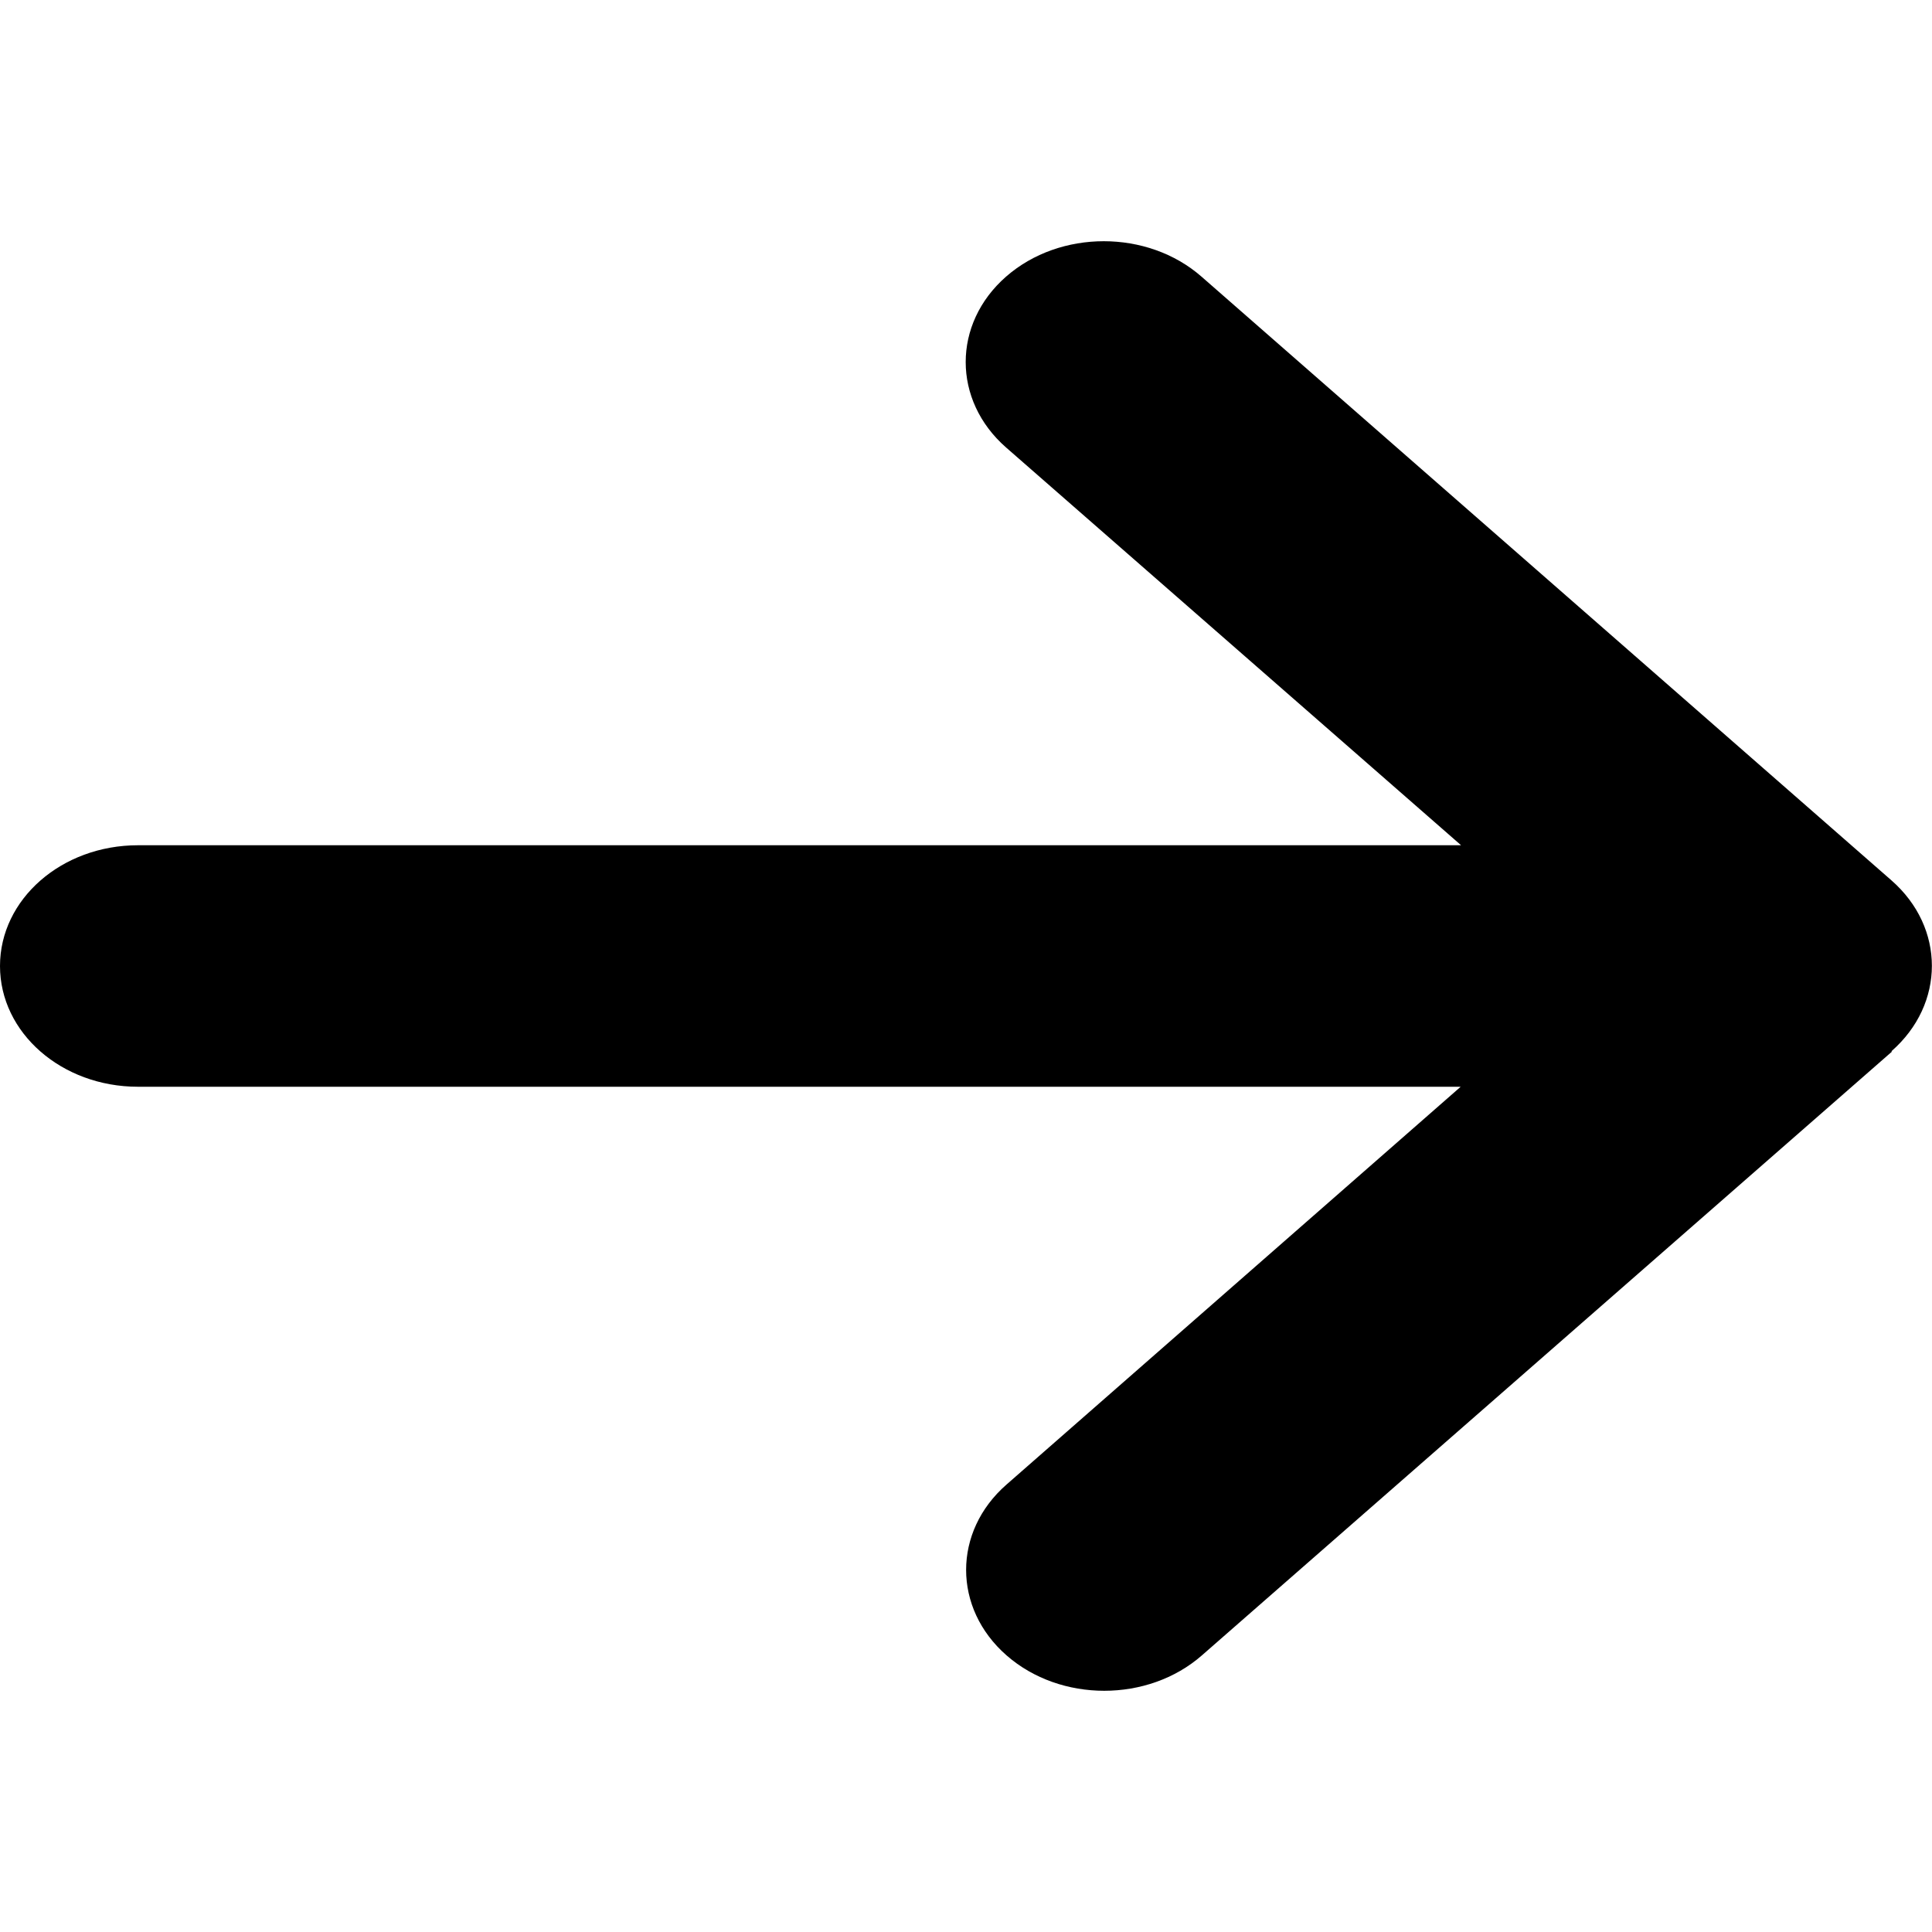
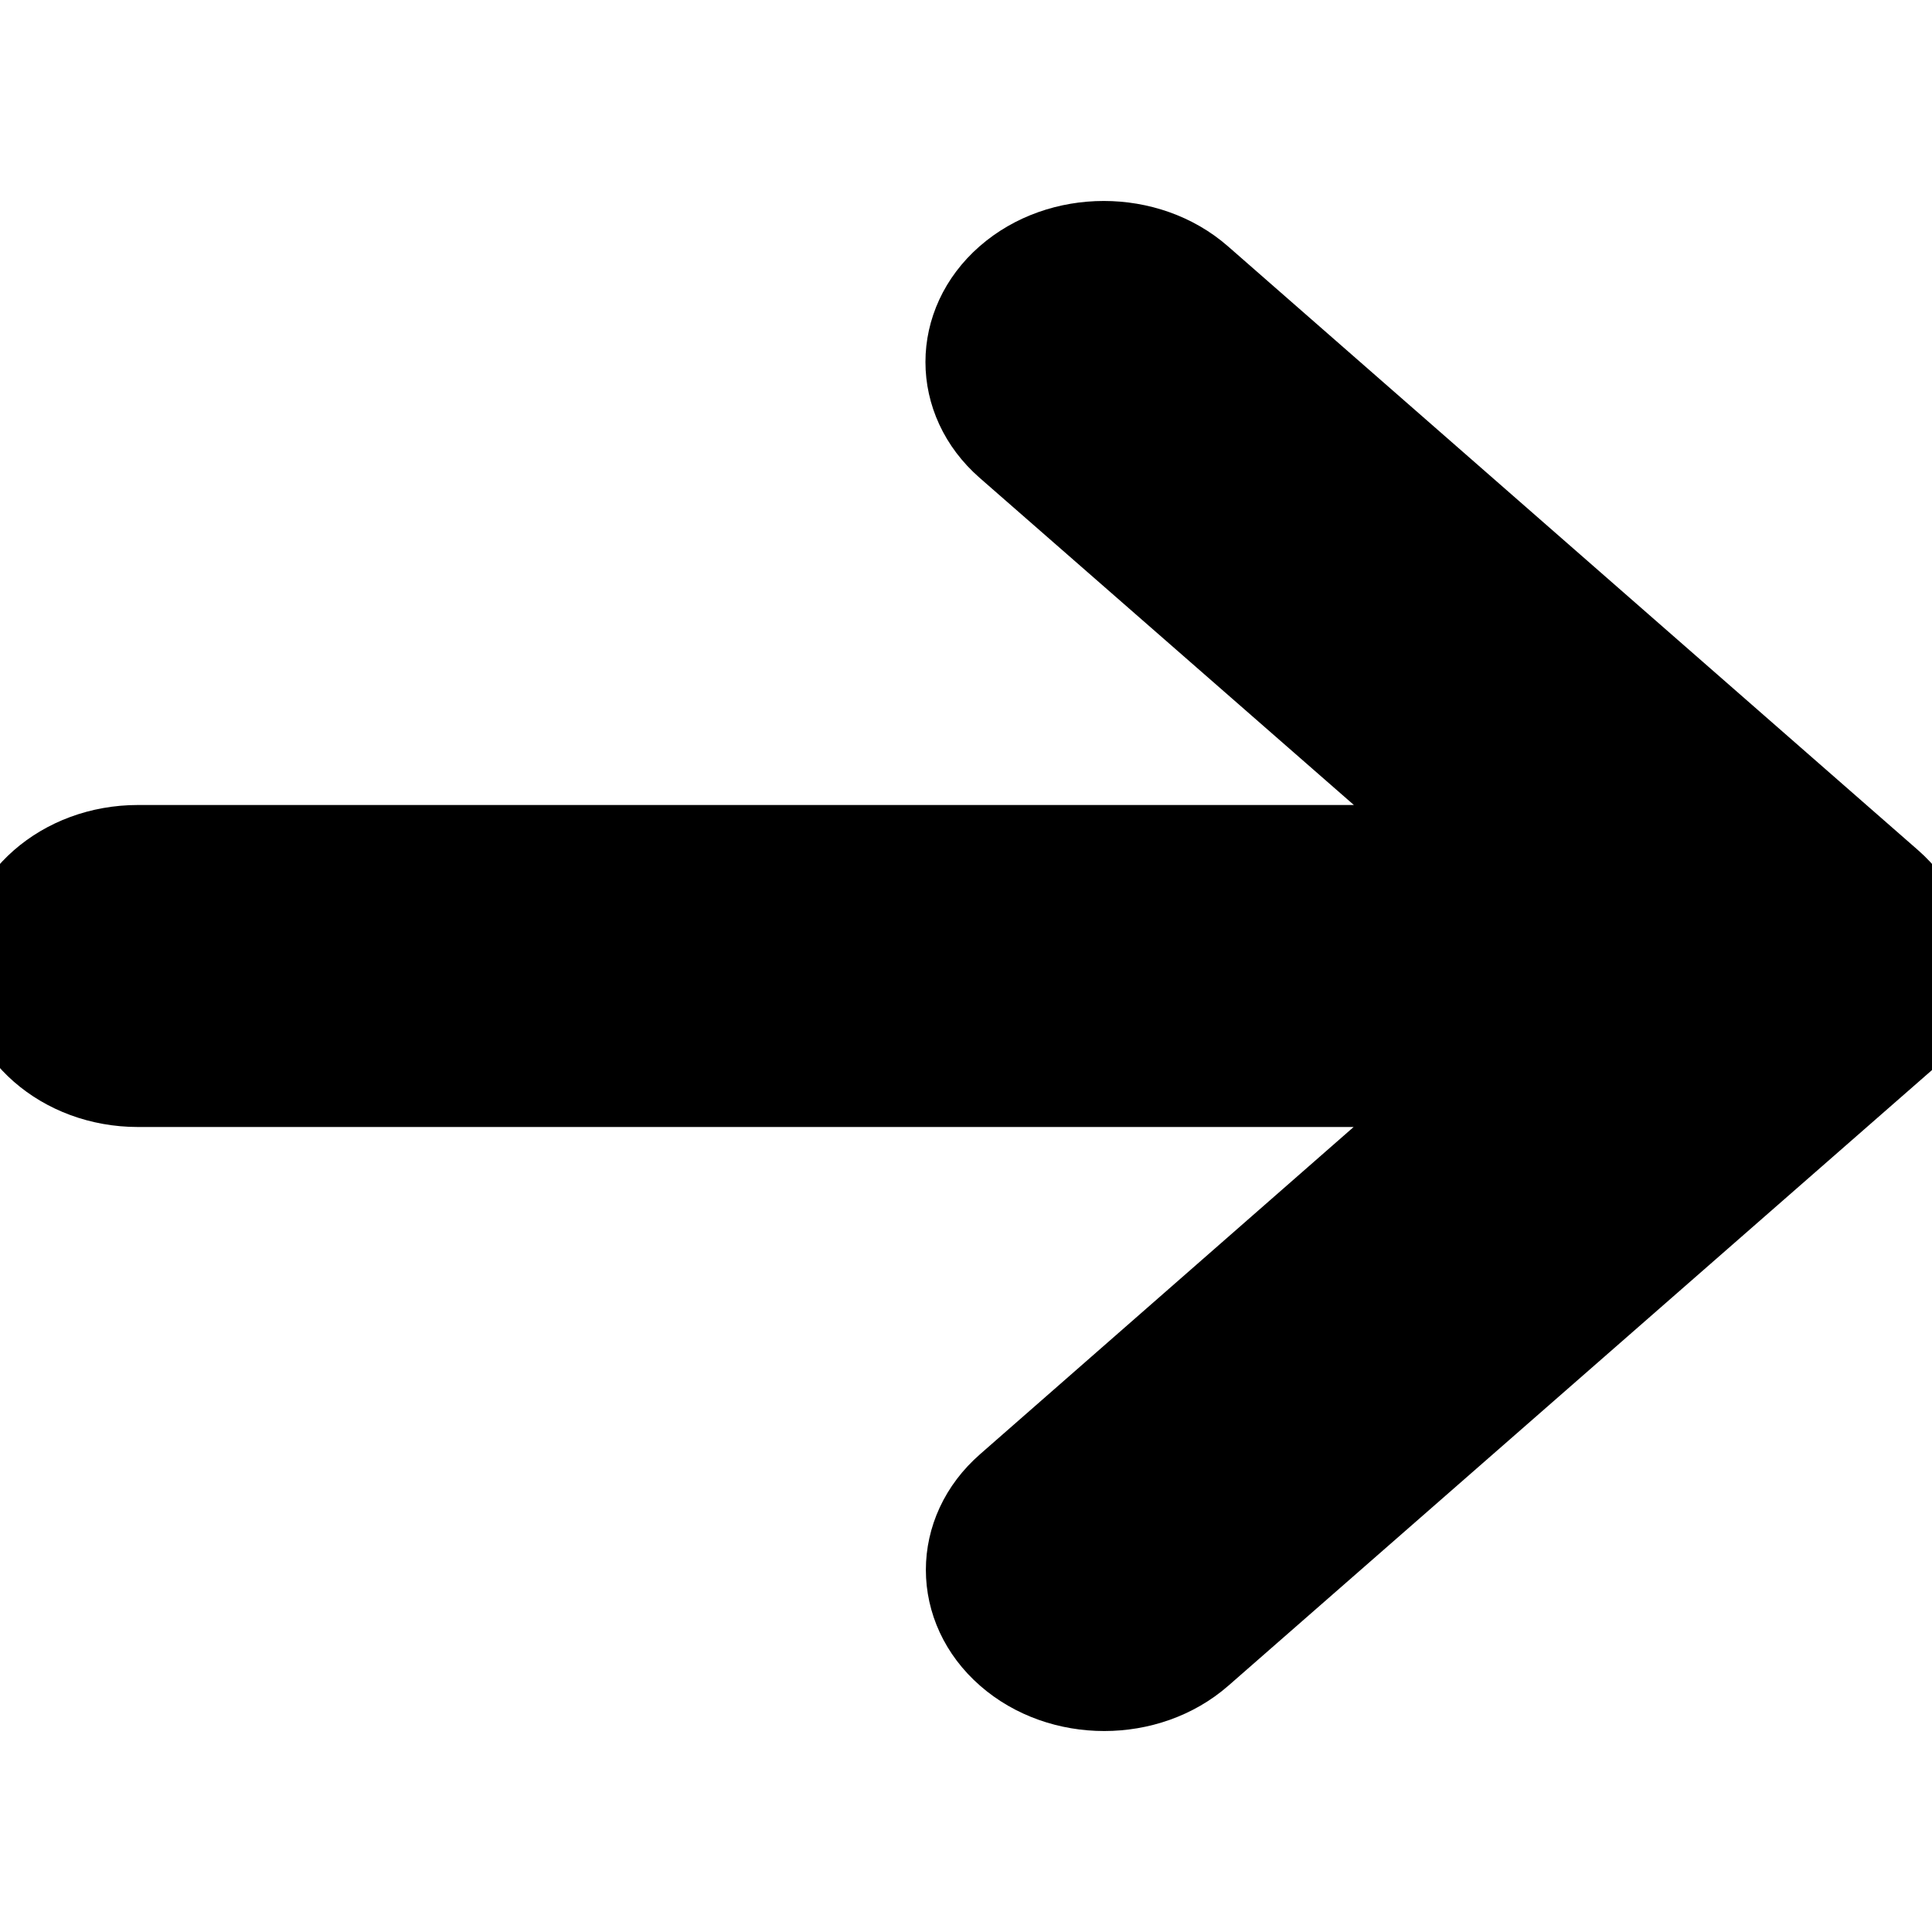
- <svg xmlns="http://www.w3.org/2000/svg" width="24" height="24" viewBox="0 0 24 24" fill="#000">
+ <svg xmlns="http://www.w3.org/2000/svg" width="24" height="24" viewBox="0 0 24 24" fill="#000" stroke="#000">
  <path d="M23.496 13.059C24.166 12.473 24.166 11.522 23.496 10.936L14.925 3.436C14.255 2.85 13.168 2.85 12.498 3.436C11.829 4.022 11.829 4.973 12.498 5.559L18.15 10.5H1.714C0.766 10.5 0 11.17 0 12C0 12.83 0.766 13.5 1.714 13.5H18.145L12.504 18.441C11.834 19.026 11.834 19.978 12.504 20.564C13.173 21.15 14.261 21.15 14.93 20.564L23.502 13.064L23.496 13.059Z" />
</svg>
